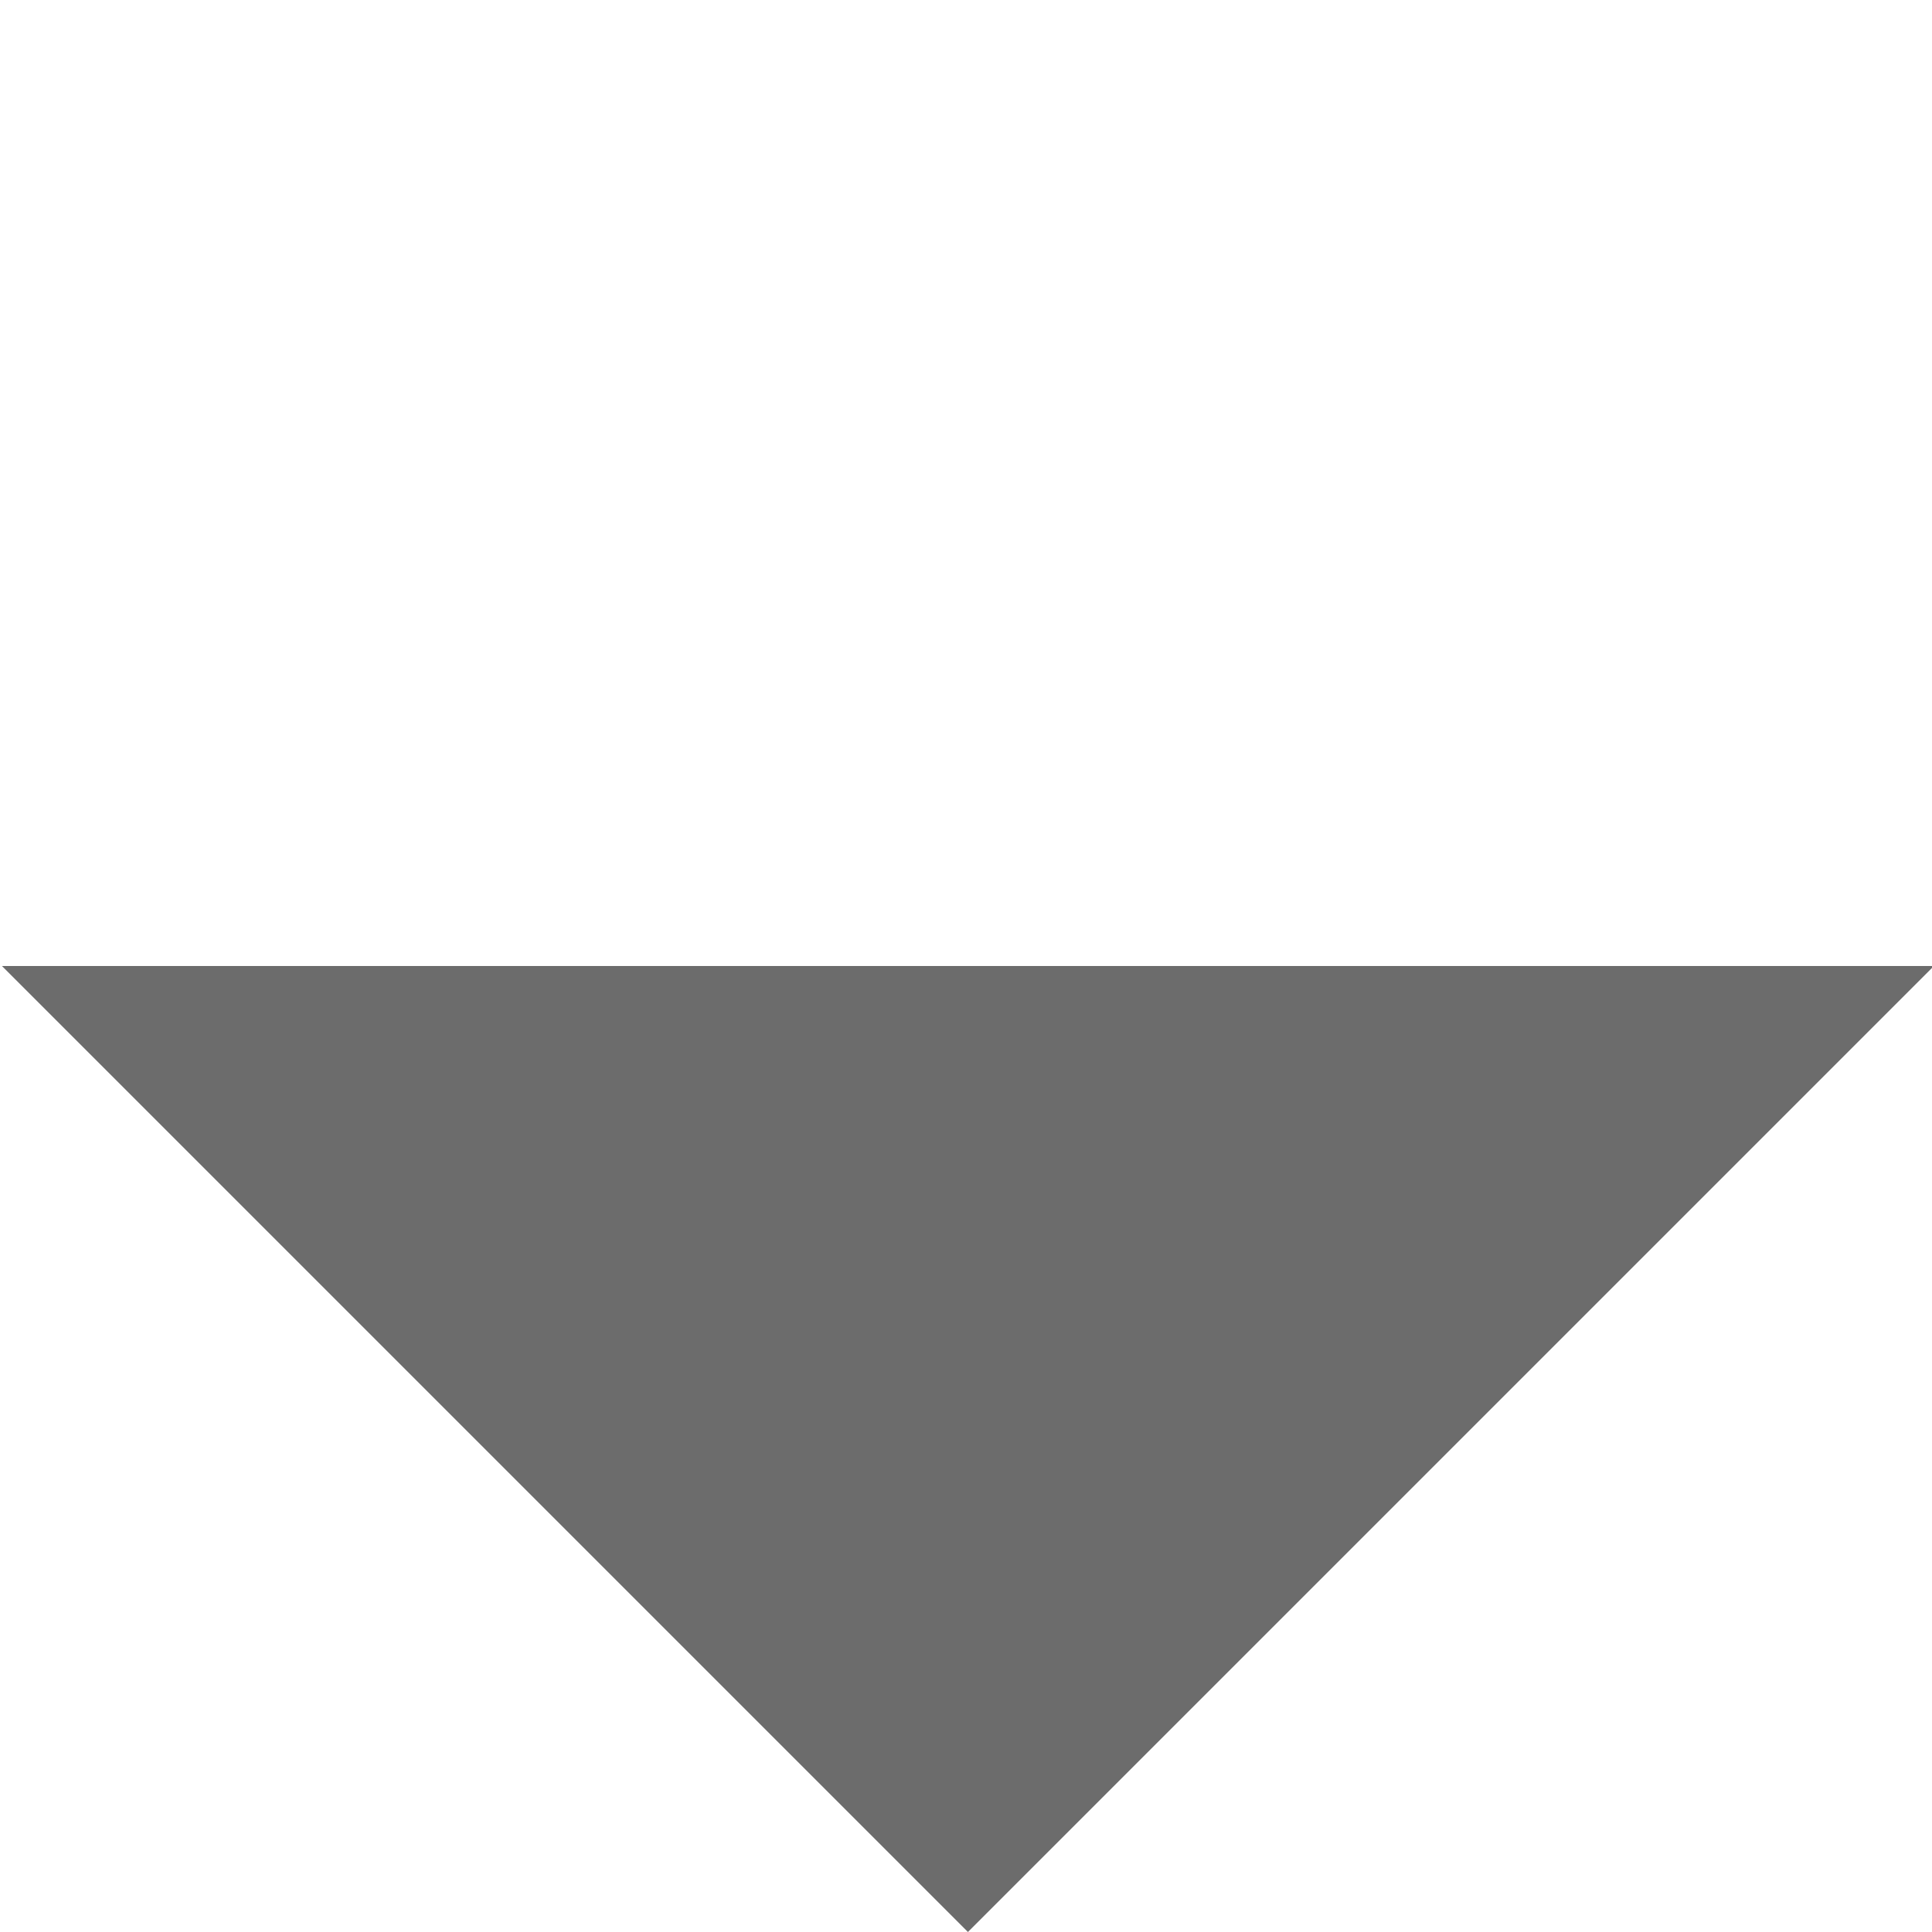
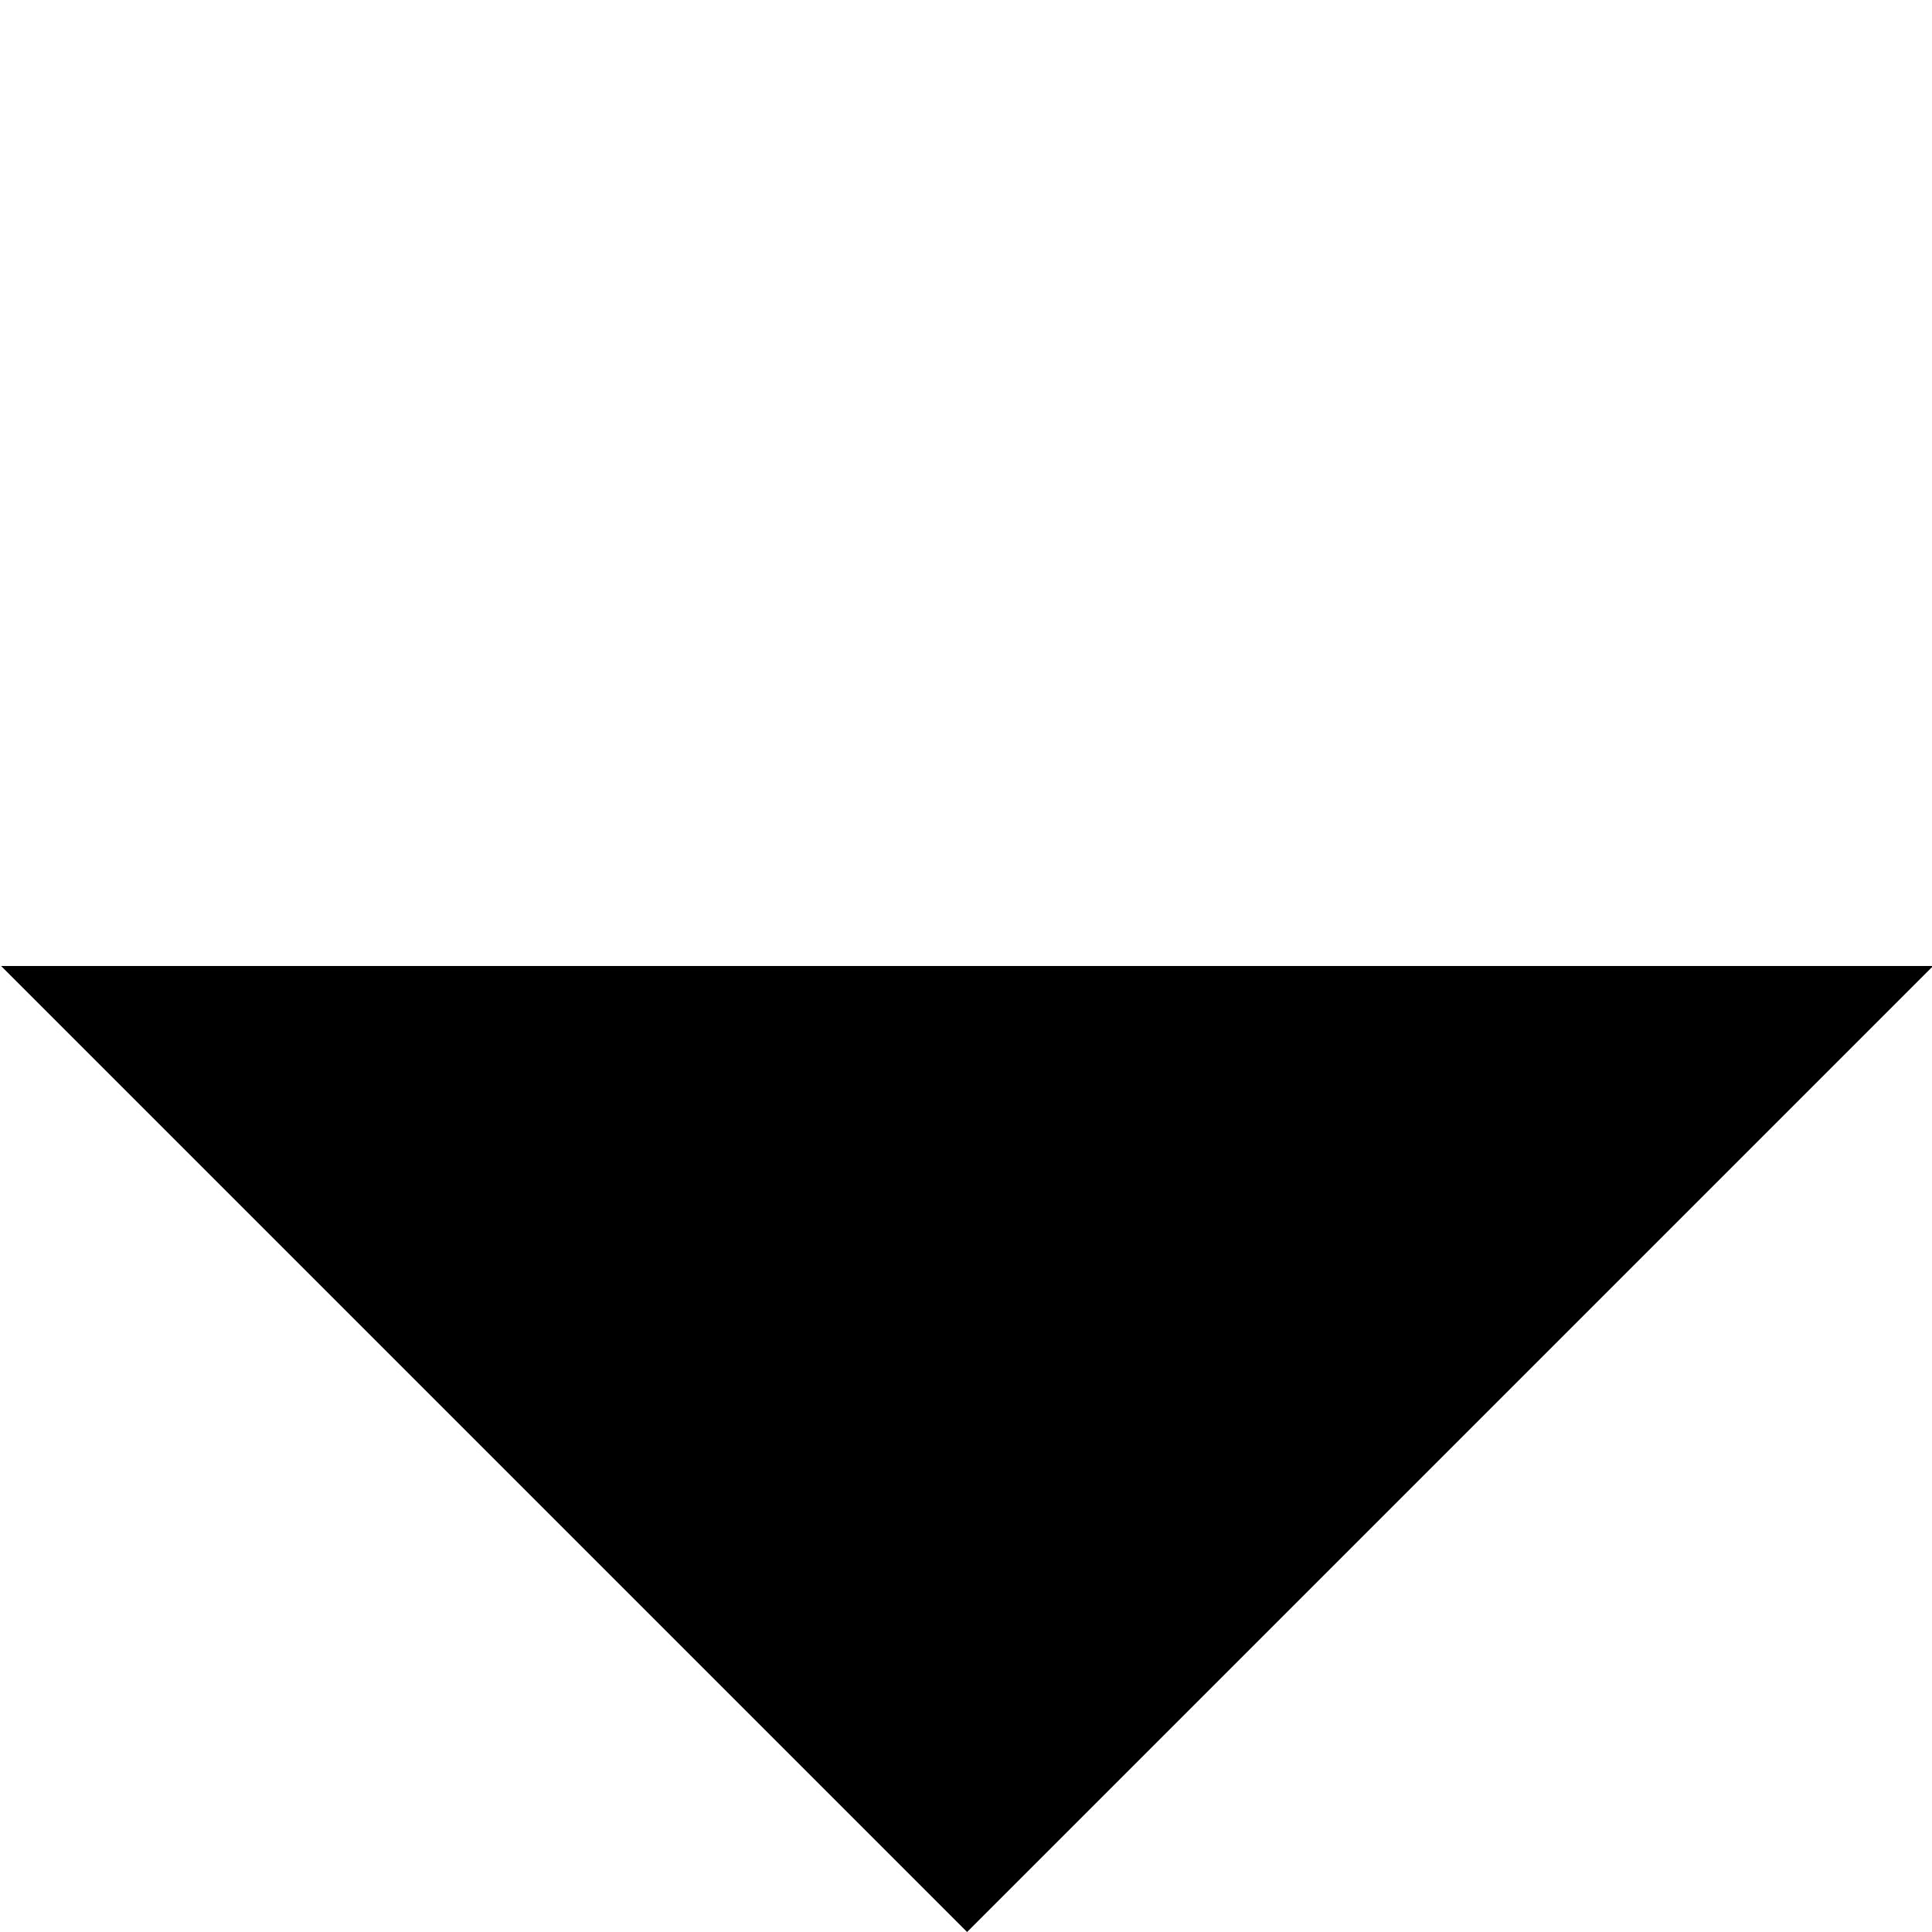
- <svg xmlns="http://www.w3.org/2000/svg" width="100%" height="100%" viewBox="0 0 18 18" version="1.1" xml:space="preserve" style="fill-rule:evenodd;clip-rule:evenodd;stroke-linejoin:round;stroke-miterlimit:1.414;">
-   <path d="M9.018,18l-9,-9l18,0l-9,9Z" style="fill:#6c6c6c;" />
+ <svg xmlns="http://www.w3.org/2000/svg" width="100%" height="100%" viewBox="0 0 32 32" version="1.1" xml:space="preserve" style="fill-rule:evenodd;clip-rule:evenodd;stroke-linejoin:round;stroke-miterlimit:1.414;">
+   <path d="M16.018,32l-16,-16l32,0l-16,16Z" style="" />
</svg>
